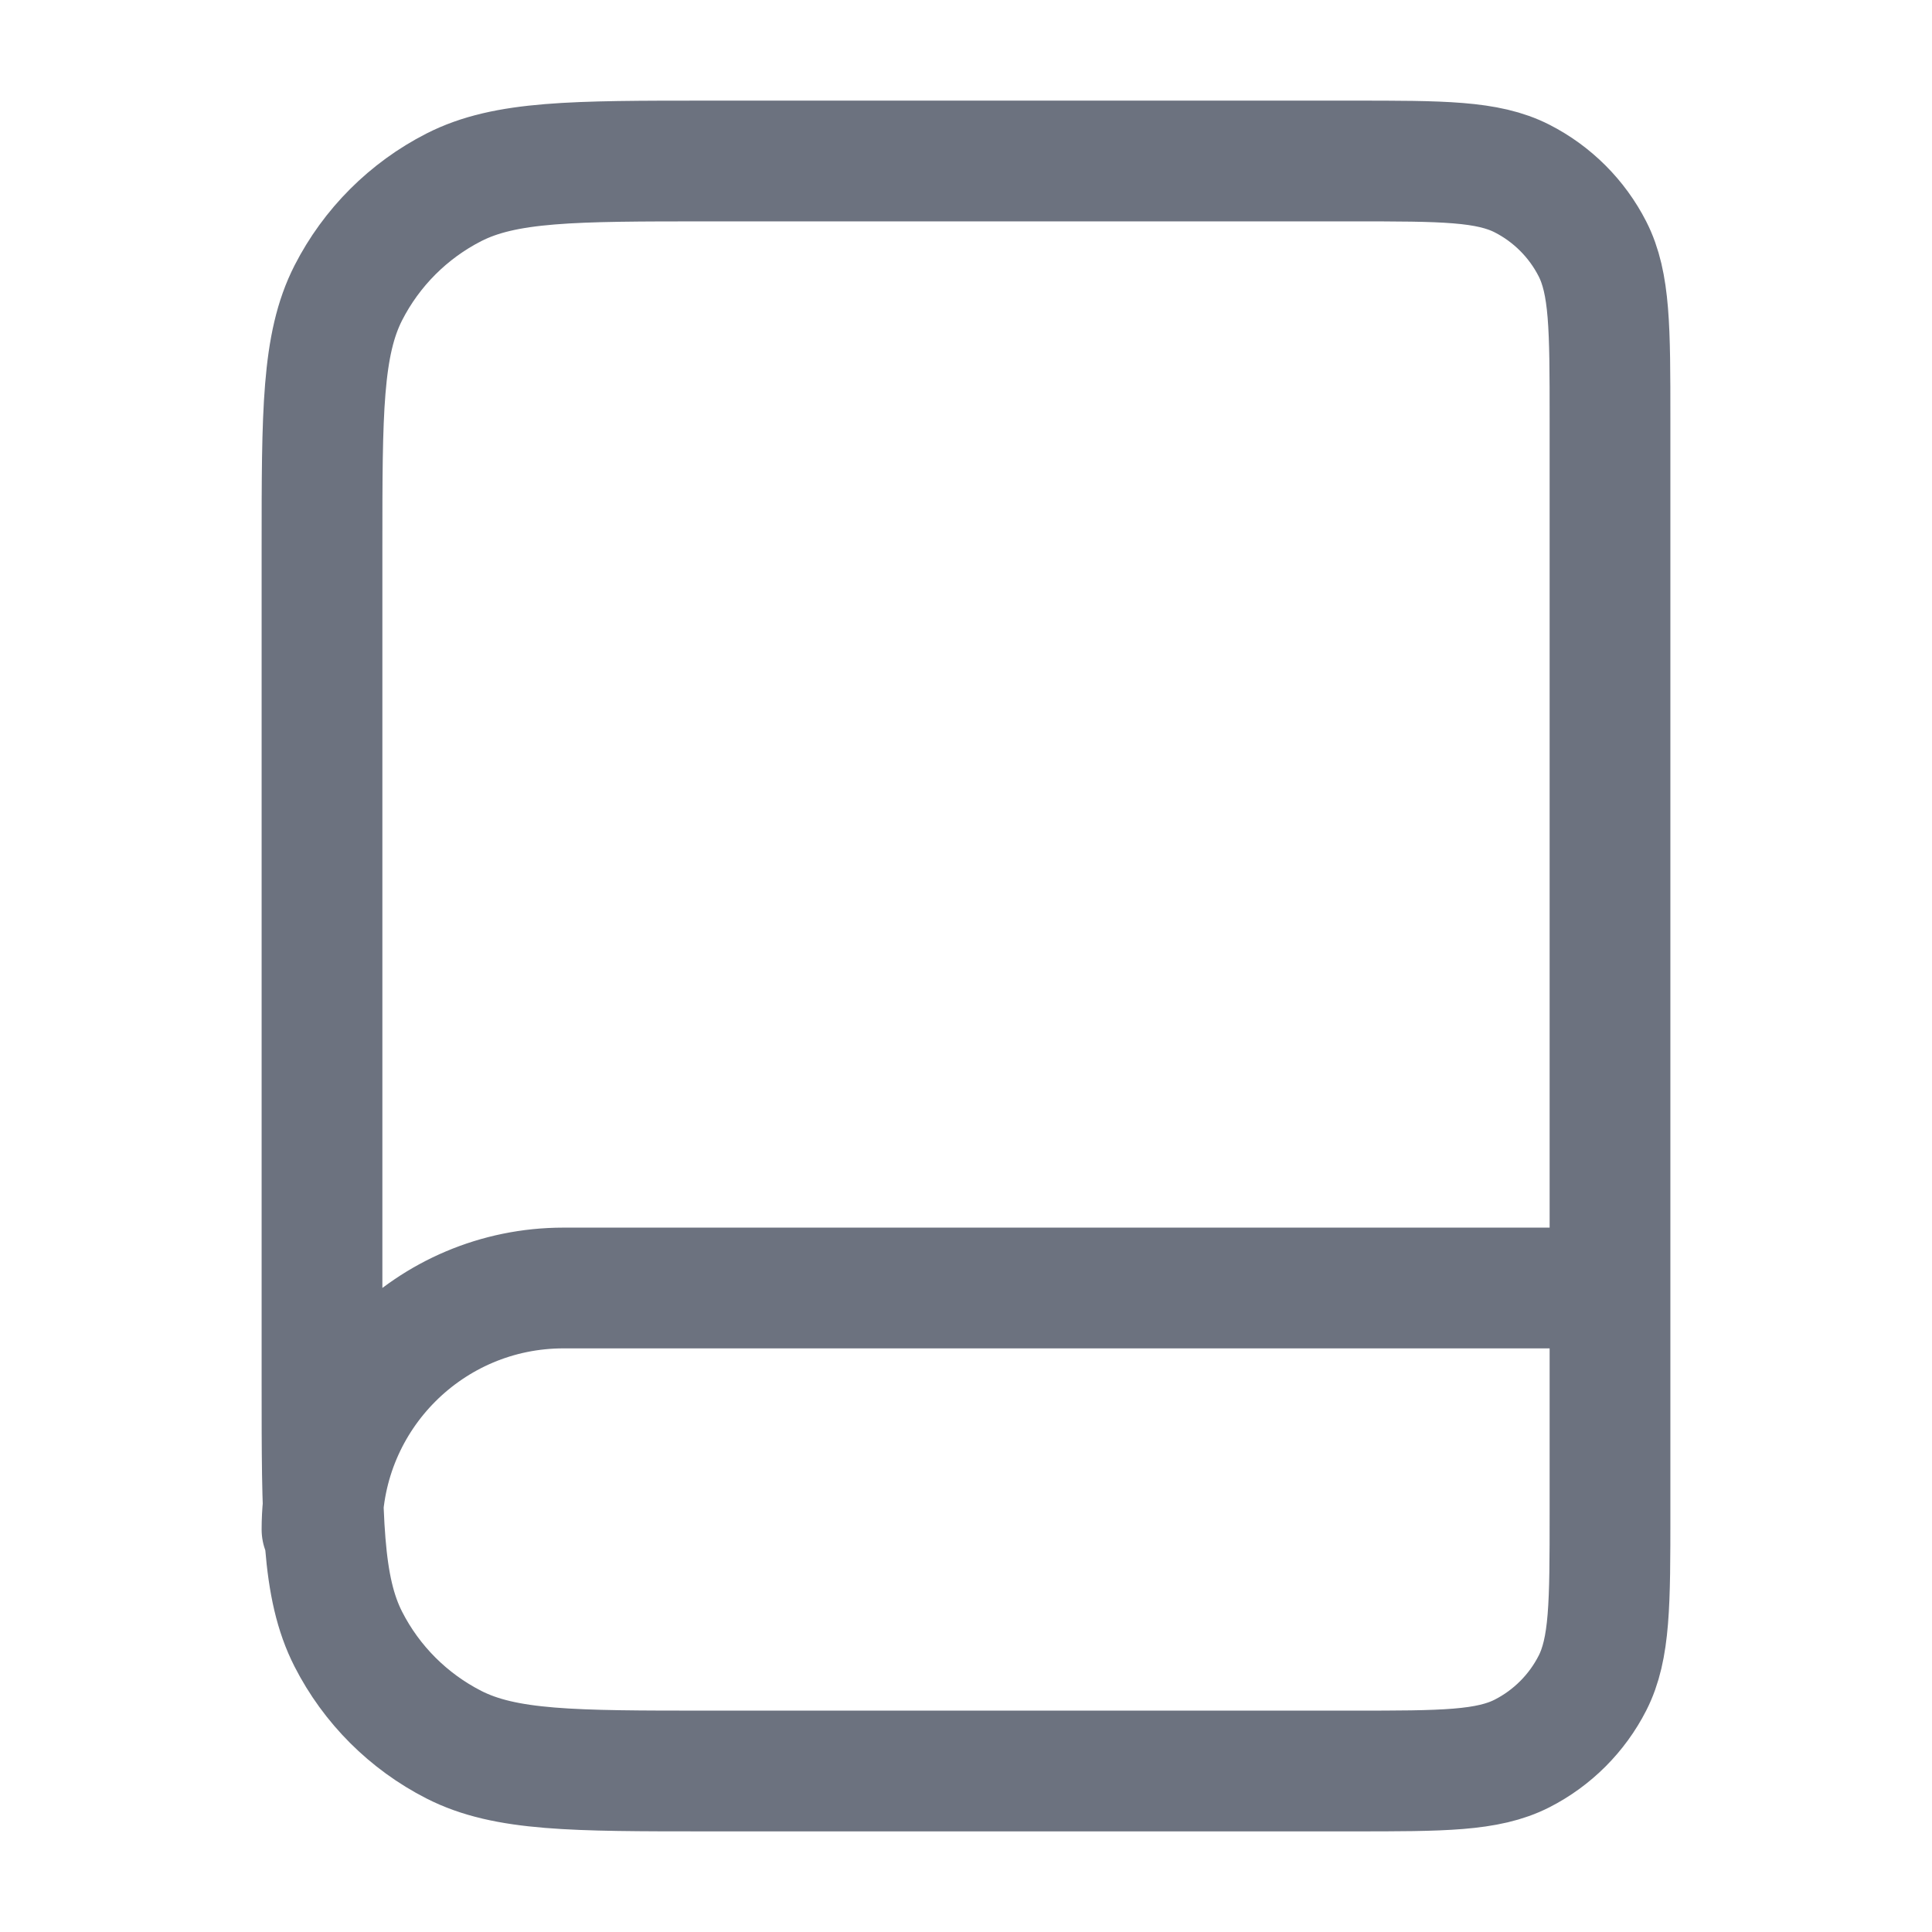
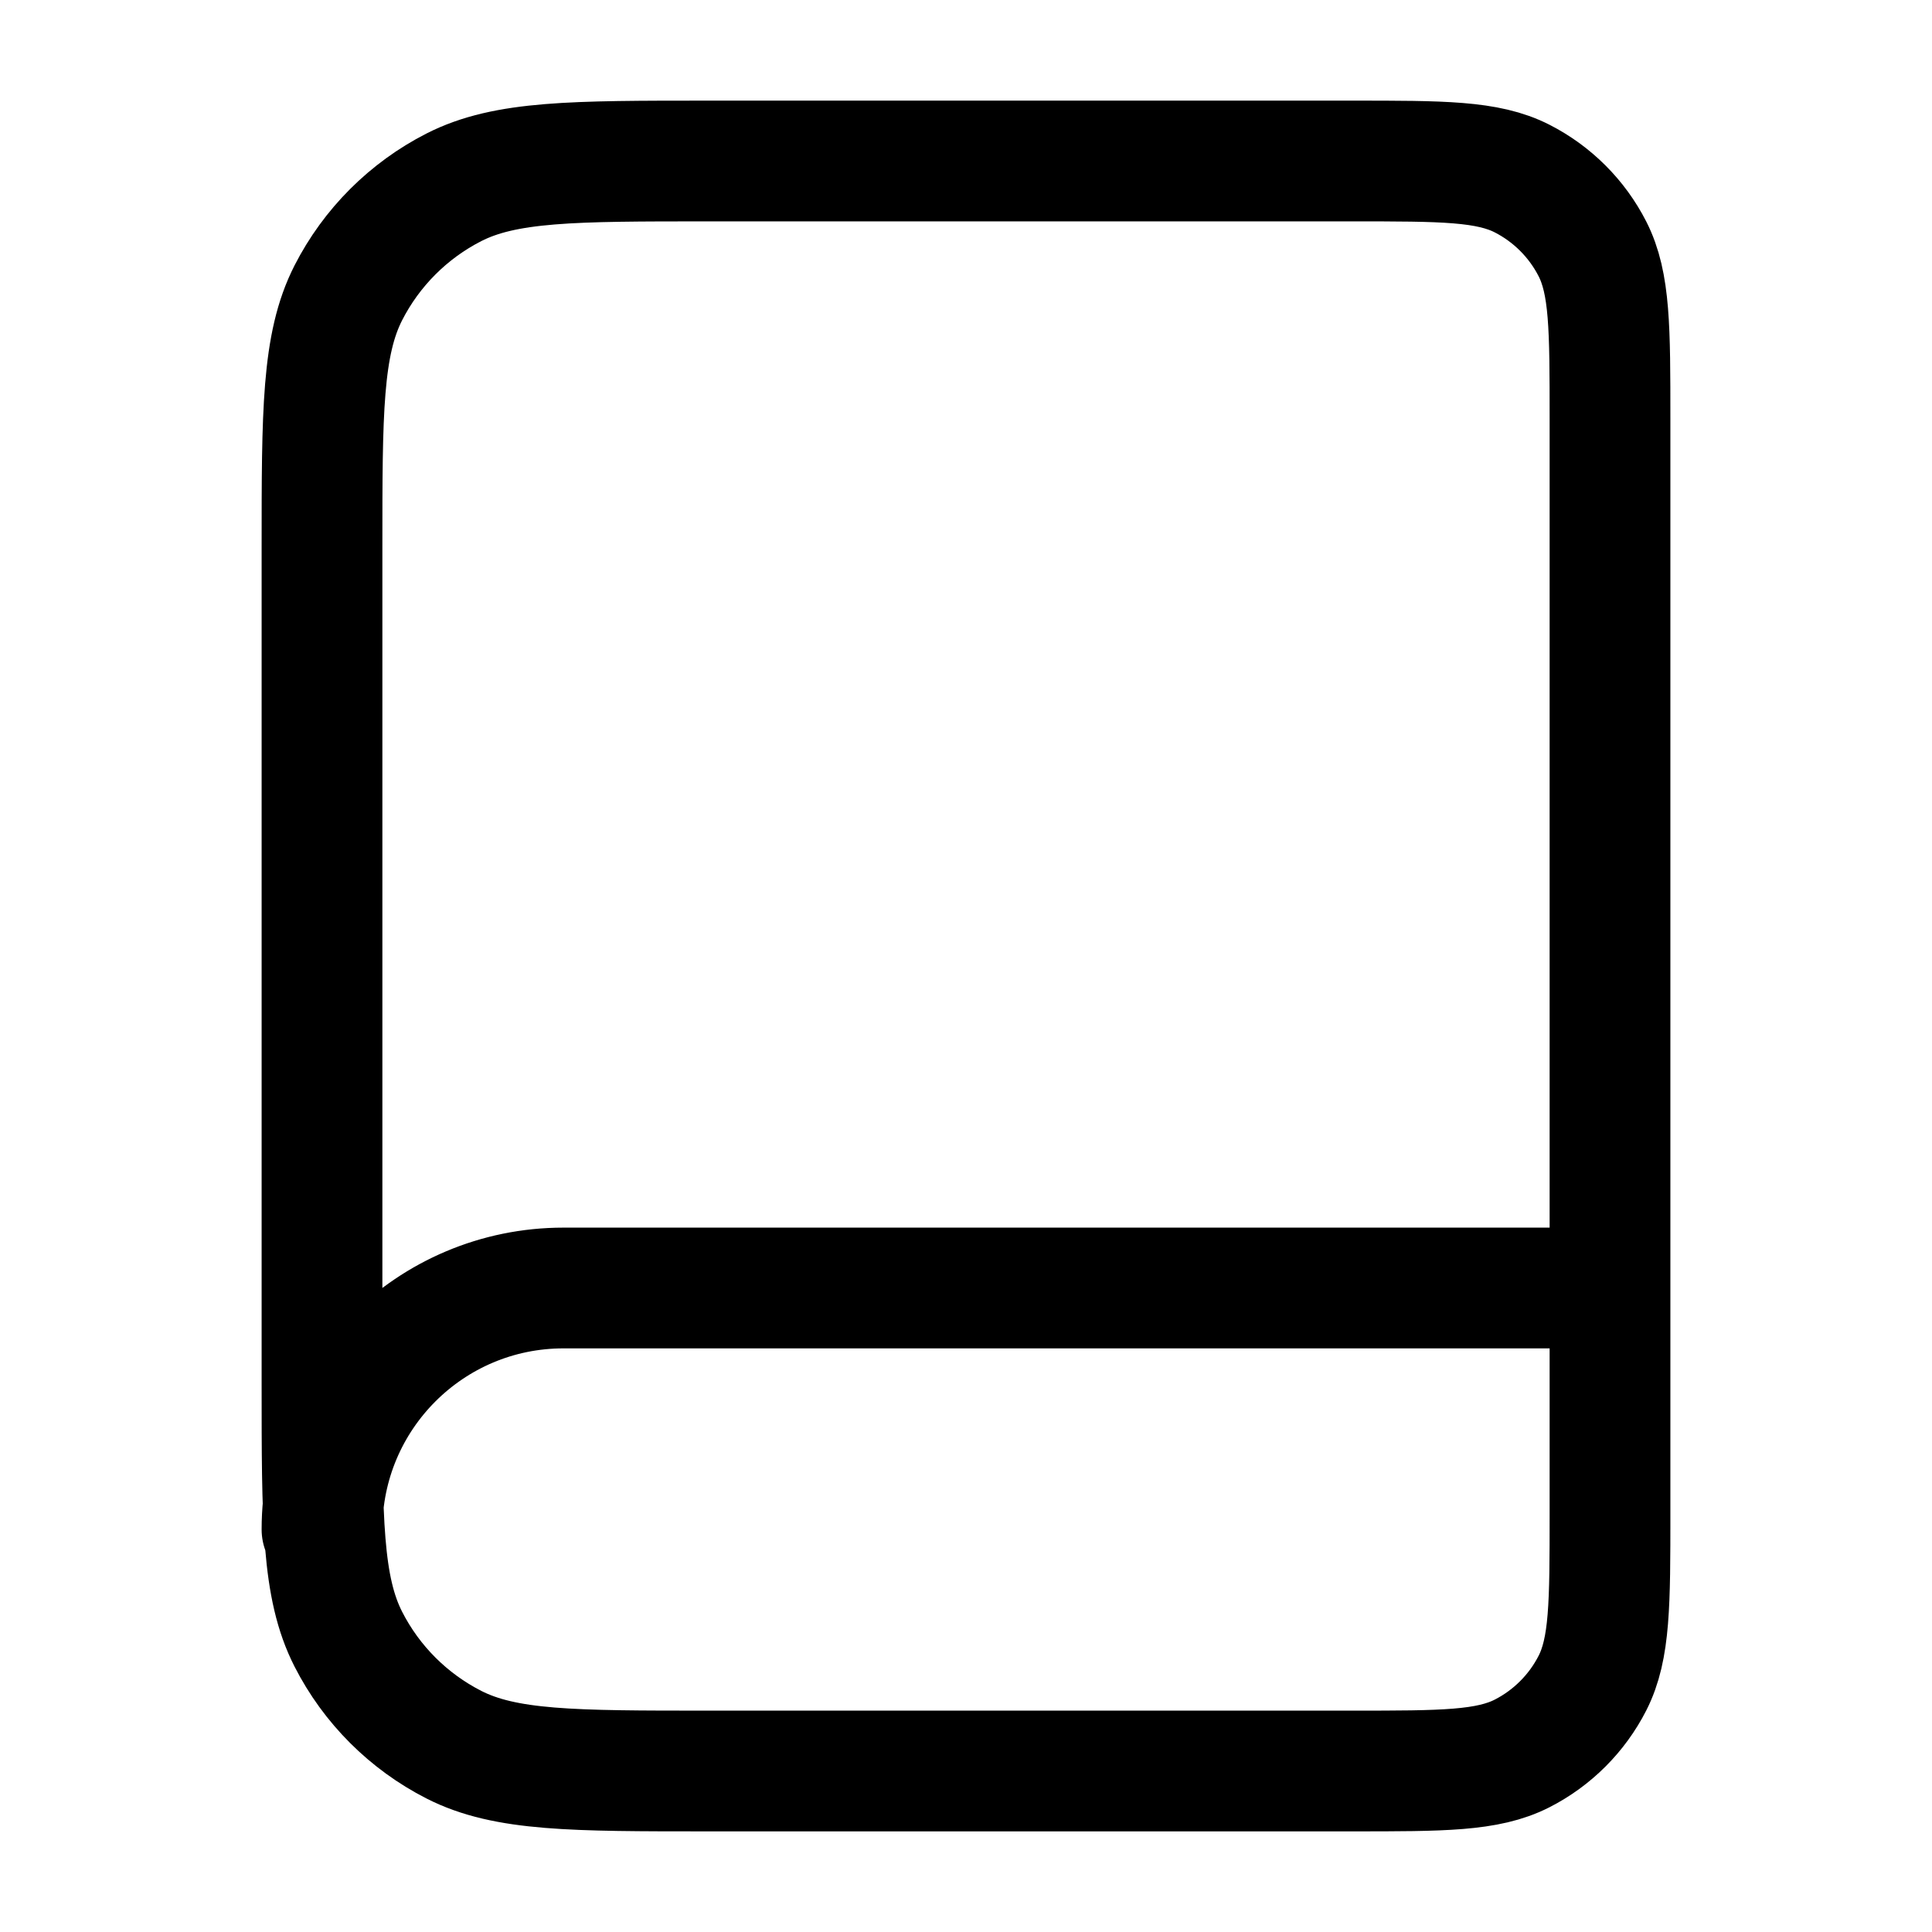
- <svg xmlns="http://www.w3.org/2000/svg" width="24" height="24" viewBox="0 0 24 24" fill="none">
-   <g id="book-closed">
-     <path id="Icon" d="M20 19V16H7C5.343 16 4 17.343 4 19M8.8 22H16.8C17.92 22 18.48 22 18.908 21.782C19.284 21.59 19.59 21.284 19.782 20.908C20 20.48 20 19.92 20 18.8V5.2C20 4.08 20 3.52 19.782 3.092C19.59 2.716 19.284 2.41 18.908 2.218C18.48 2 17.92 2 16.8 2H8.8C7.12 2 6.28 2 5.638 2.327C5.074 2.615 4.615 3.074 4.327 3.638C4 4.28 4 5.12 4 6.8V17.2C4 18.88 4 19.72 4.327 20.362C4.615 20.927 5.074 21.385 5.638 21.673C6.28 22 7.12 22 8.8 22Z" stroke="#6C727F" stroke-width="1.5" stroke-linecap="round" stroke-linejoin="round" />
-   </g>
+ <svg xmlns="http://www.w3.org/2000/svg" viewBox="0 0 24 24" fill="none" stroke="currentColor">
+   <path id="Icon" d="M20 19V16H7C5.343 16 4 17.343 4 19M8.8 22H16.8C17.92 22 18.48 22 18.908 21.782C19.284 21.59 19.59 21.284 19.782 20.908C20 20.48 20 19.92 20 18.8V5.2C20 4.08 20 3.52 19.782 3.092C19.59 2.716 19.284 2.41 18.908 2.218C18.48 2 17.92 2 16.8 2H8.8C7.12 2 6.28 2 5.638 2.327C5.074 2.615 4.615 3.074 4.327 3.638C4 4.28 4 5.12 4 6.8V17.2C4 18.88 4 19.72 4.327 20.362C4.615 20.927 5.074 21.385 5.638 21.673C6.28 22 7.12 22 8.8 22Z" stroke-width="1.5" stroke-linecap="round" stroke-linejoin="round" />
</svg>
